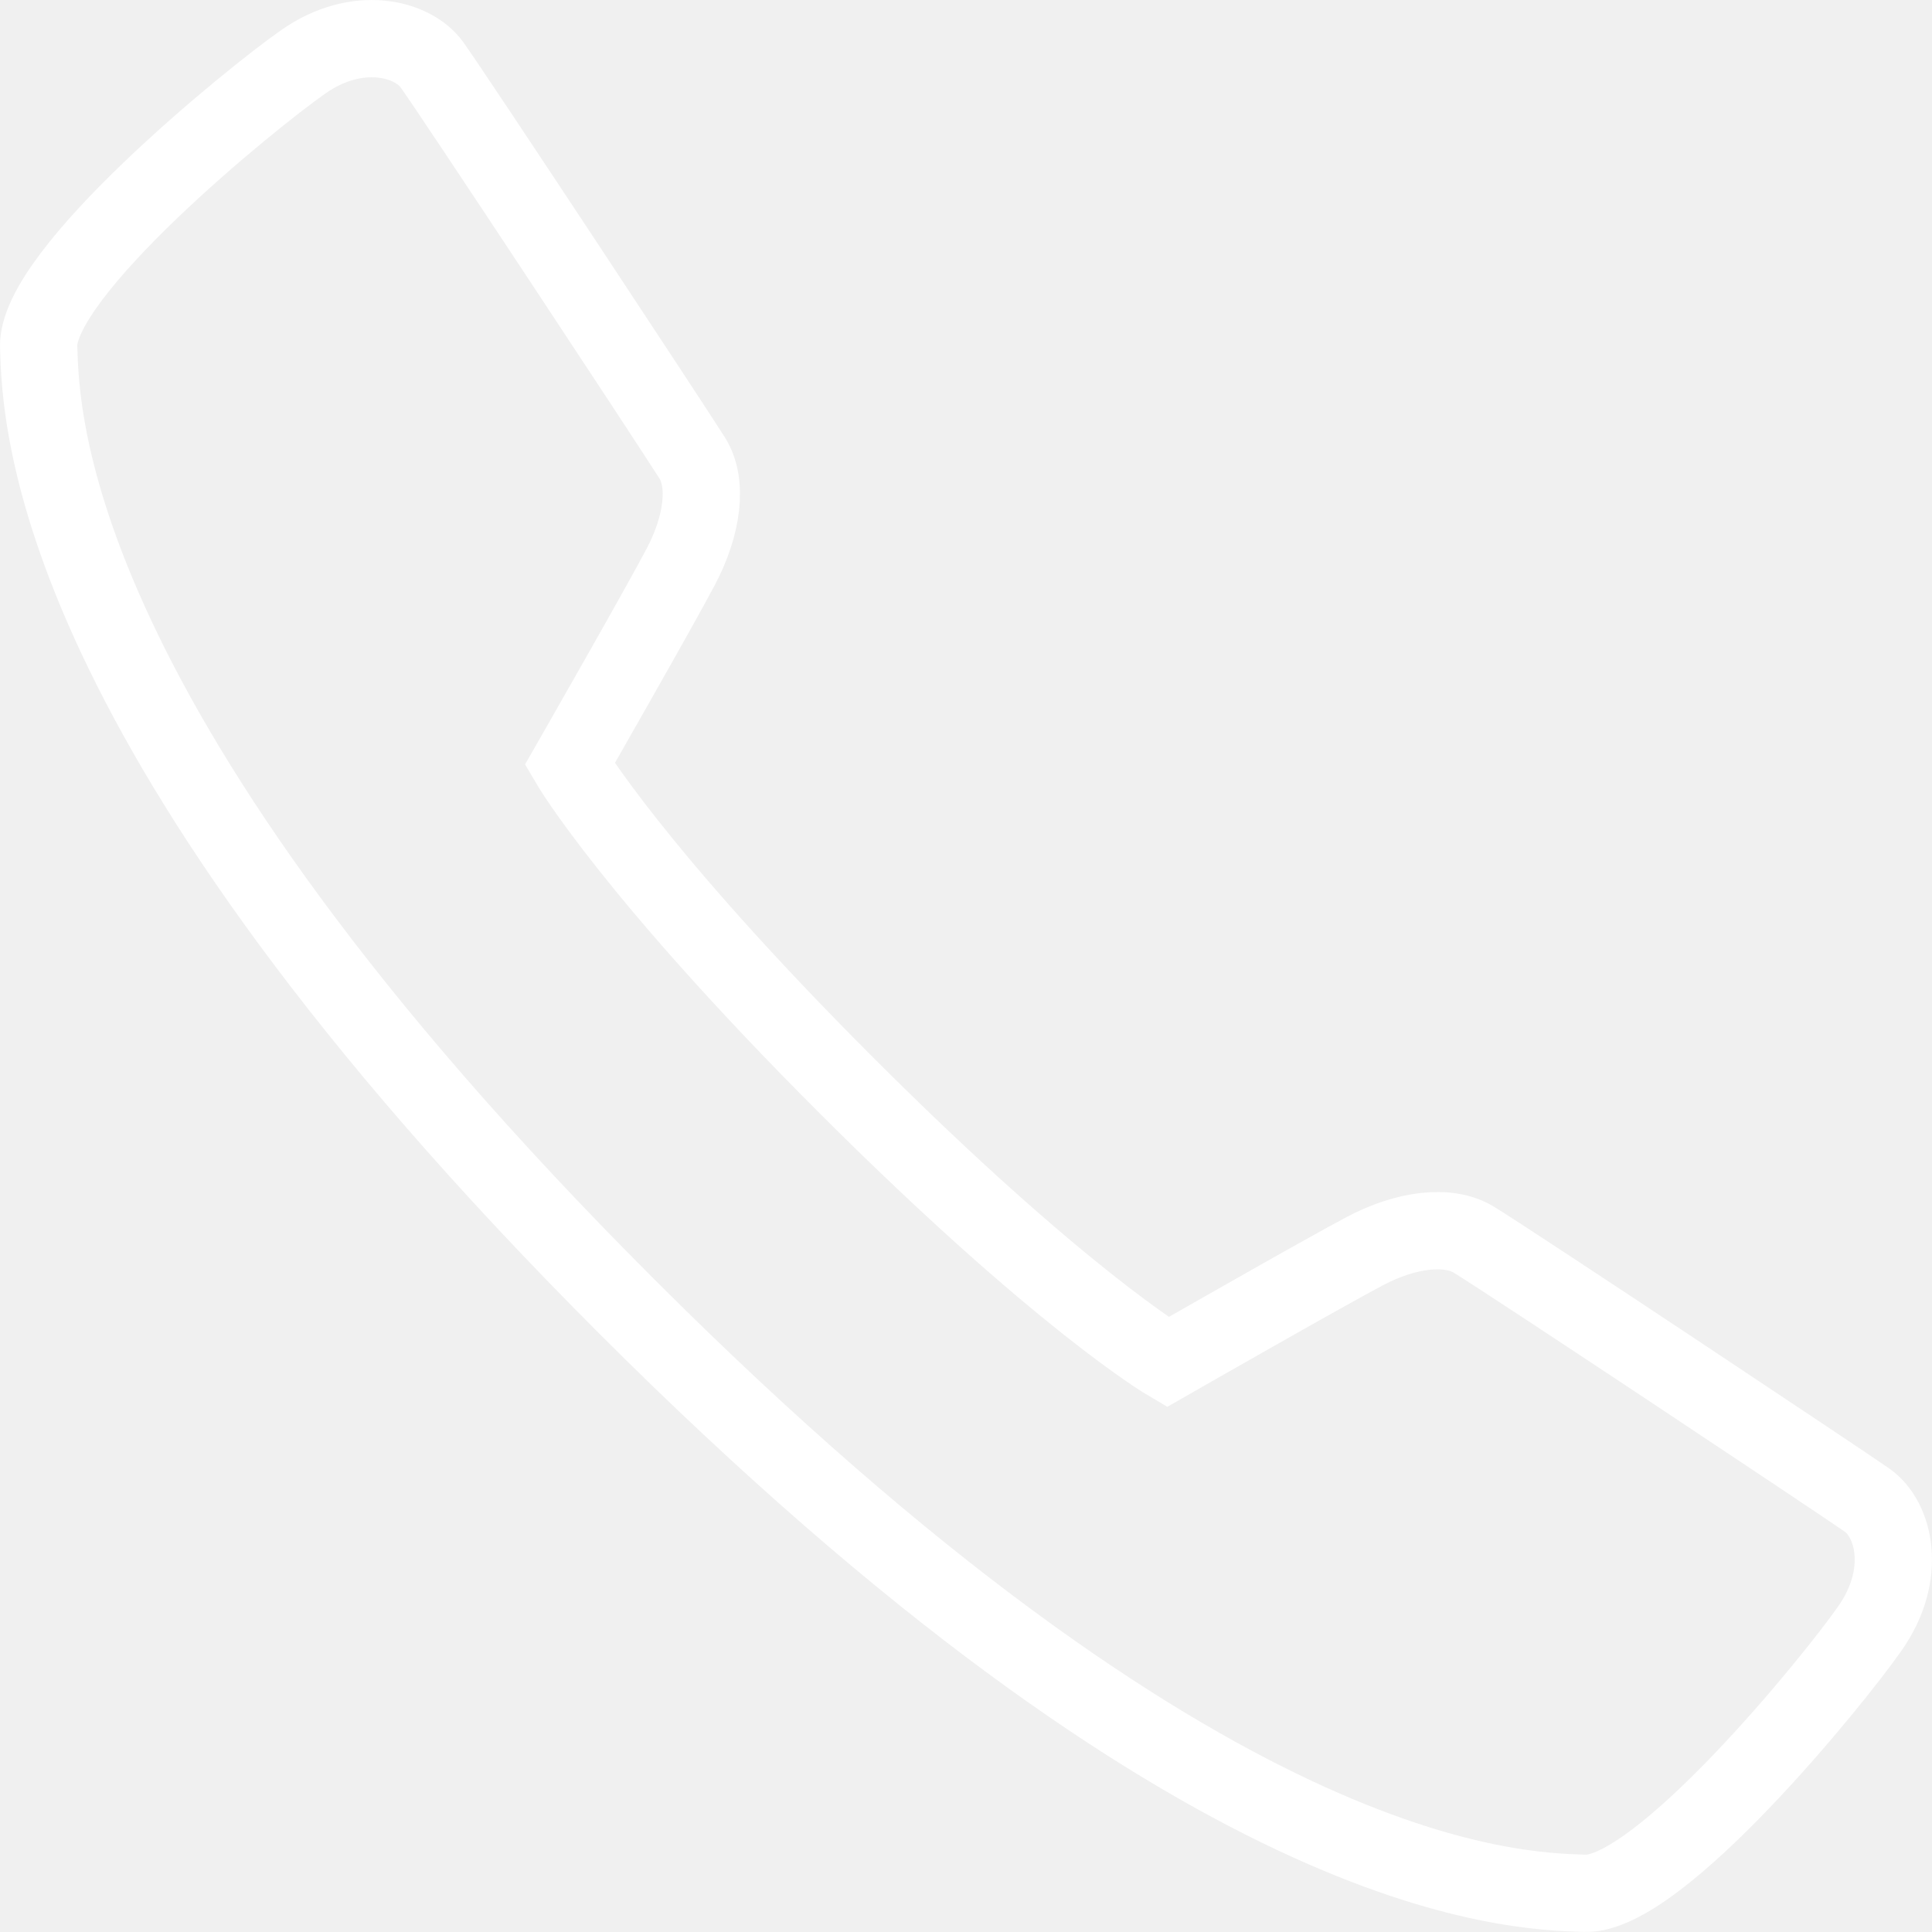
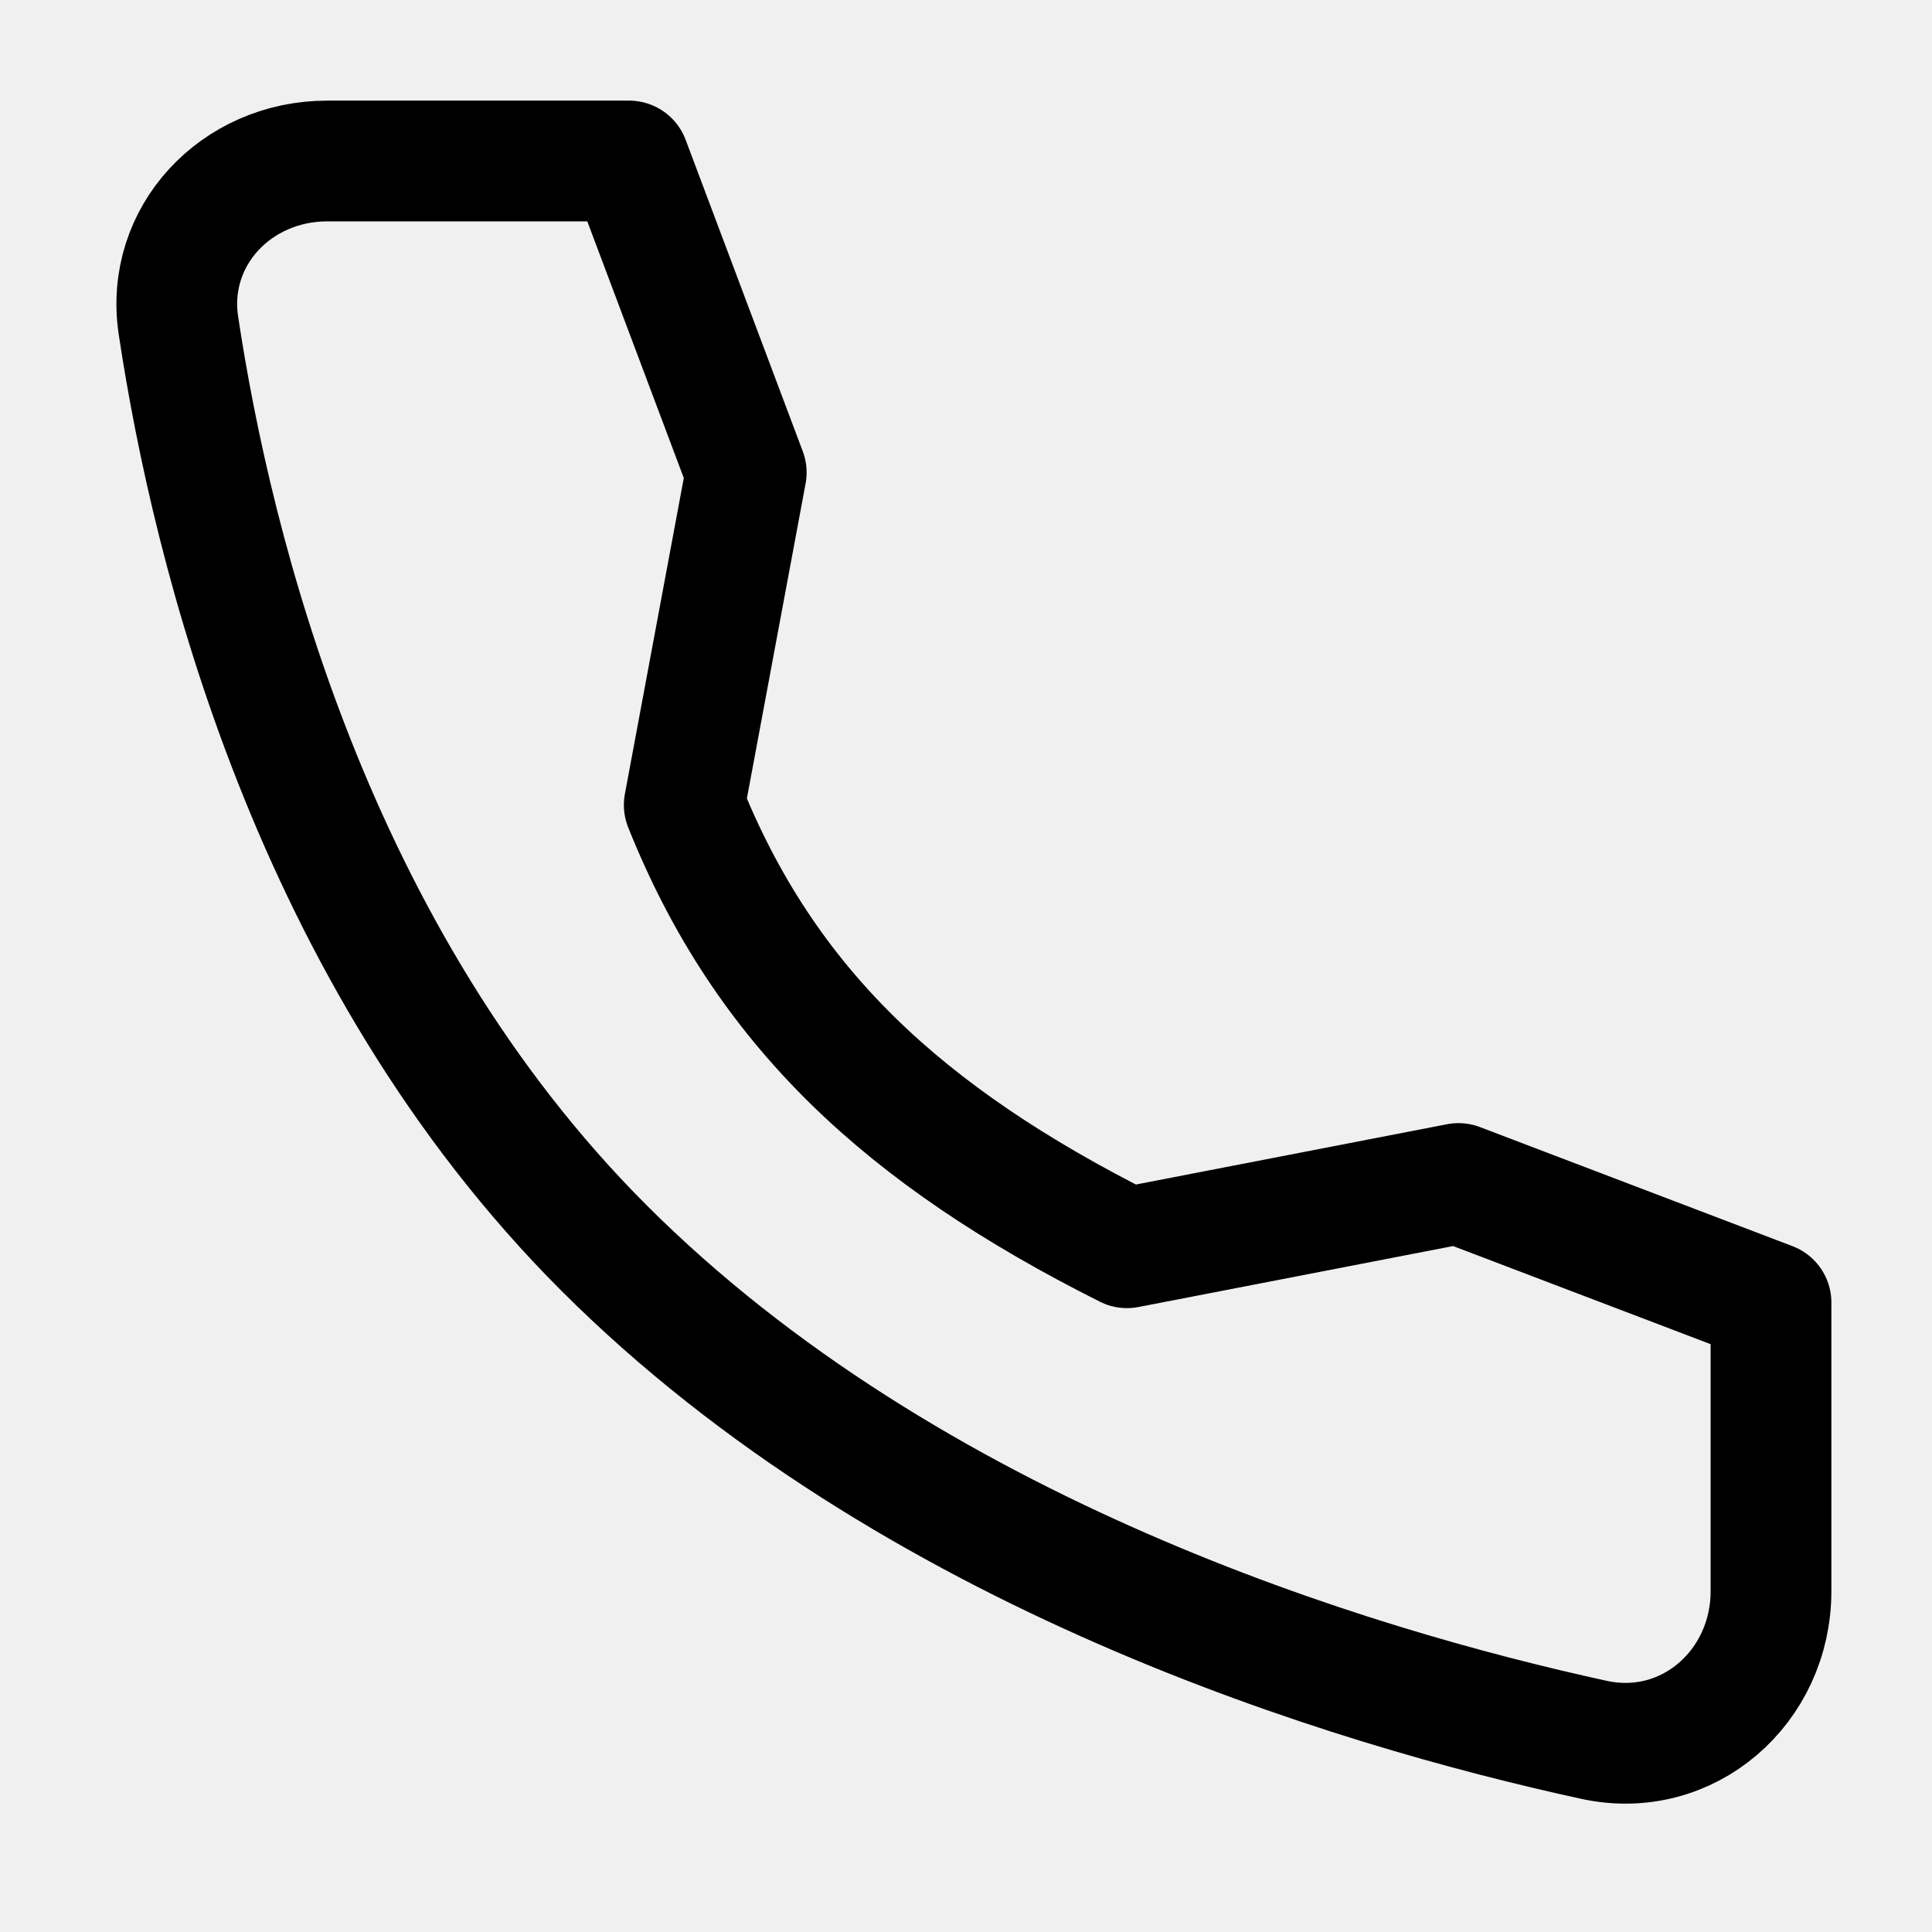
- <svg xmlns="http://www.w3.org/2000/svg" viewBox="0 0 50 50" xml:space="preserve">
-   <path fill="none" d="M0 0h50v50H0z" />
-   <path d="M30.217 35.252s4.049-2.318 5.109-2.875c1.057-.559 2.152-.7 2.817-.294 1.007.616 9.463 6.241 10.175 6.739.712.499 1.055 1.924.076 3.32-.975 1.396-5.473 6.916-7.379 6.857-1.909-.062-9.846-.236-24.813-15.207C1.238 18.826 1.061 10.887 1 8.978.939 7.07 6.459 2.571 7.855 1.595c1.398-.975 2.825-.608 3.321.078.564.781 6.124 9.21 6.736 10.176.419.66.265 1.761-.294 2.819-.556 1.06-2.874 5.109-2.874 5.109s1.634 2.787 7.16 8.312c5.527 5.526 8.313 7.163 8.313 7.163z" fill="none" stroke="#ffffff" stroke-miterlimit="10" stroke-width="2" class="stroke-000000" />
+ <svg xmlns="http://www.w3.org/2000/svg" fill="none" height="24" stroke-width="1.5" viewBox="0 0 24 24" width="24">
+   <path d="M18.118 14.702L14 15.5C11.218 14.104 9.5 12.5 8.5 10L9.27 5.87L7.815 2L4.064 2C2.936 2 2.048 2.932 2.217 4.047C2.637 6.83 3.877 11.877 7.5 15.5C11.305 19.305 16.786 20.956 19.802 21.613C20.967 21.866 22 20.957 22 19.765L22 16.181L18.118 14.702Z" stroke="currentColor" stroke-linecap="round" stroke-linejoin="round" />
</svg>
